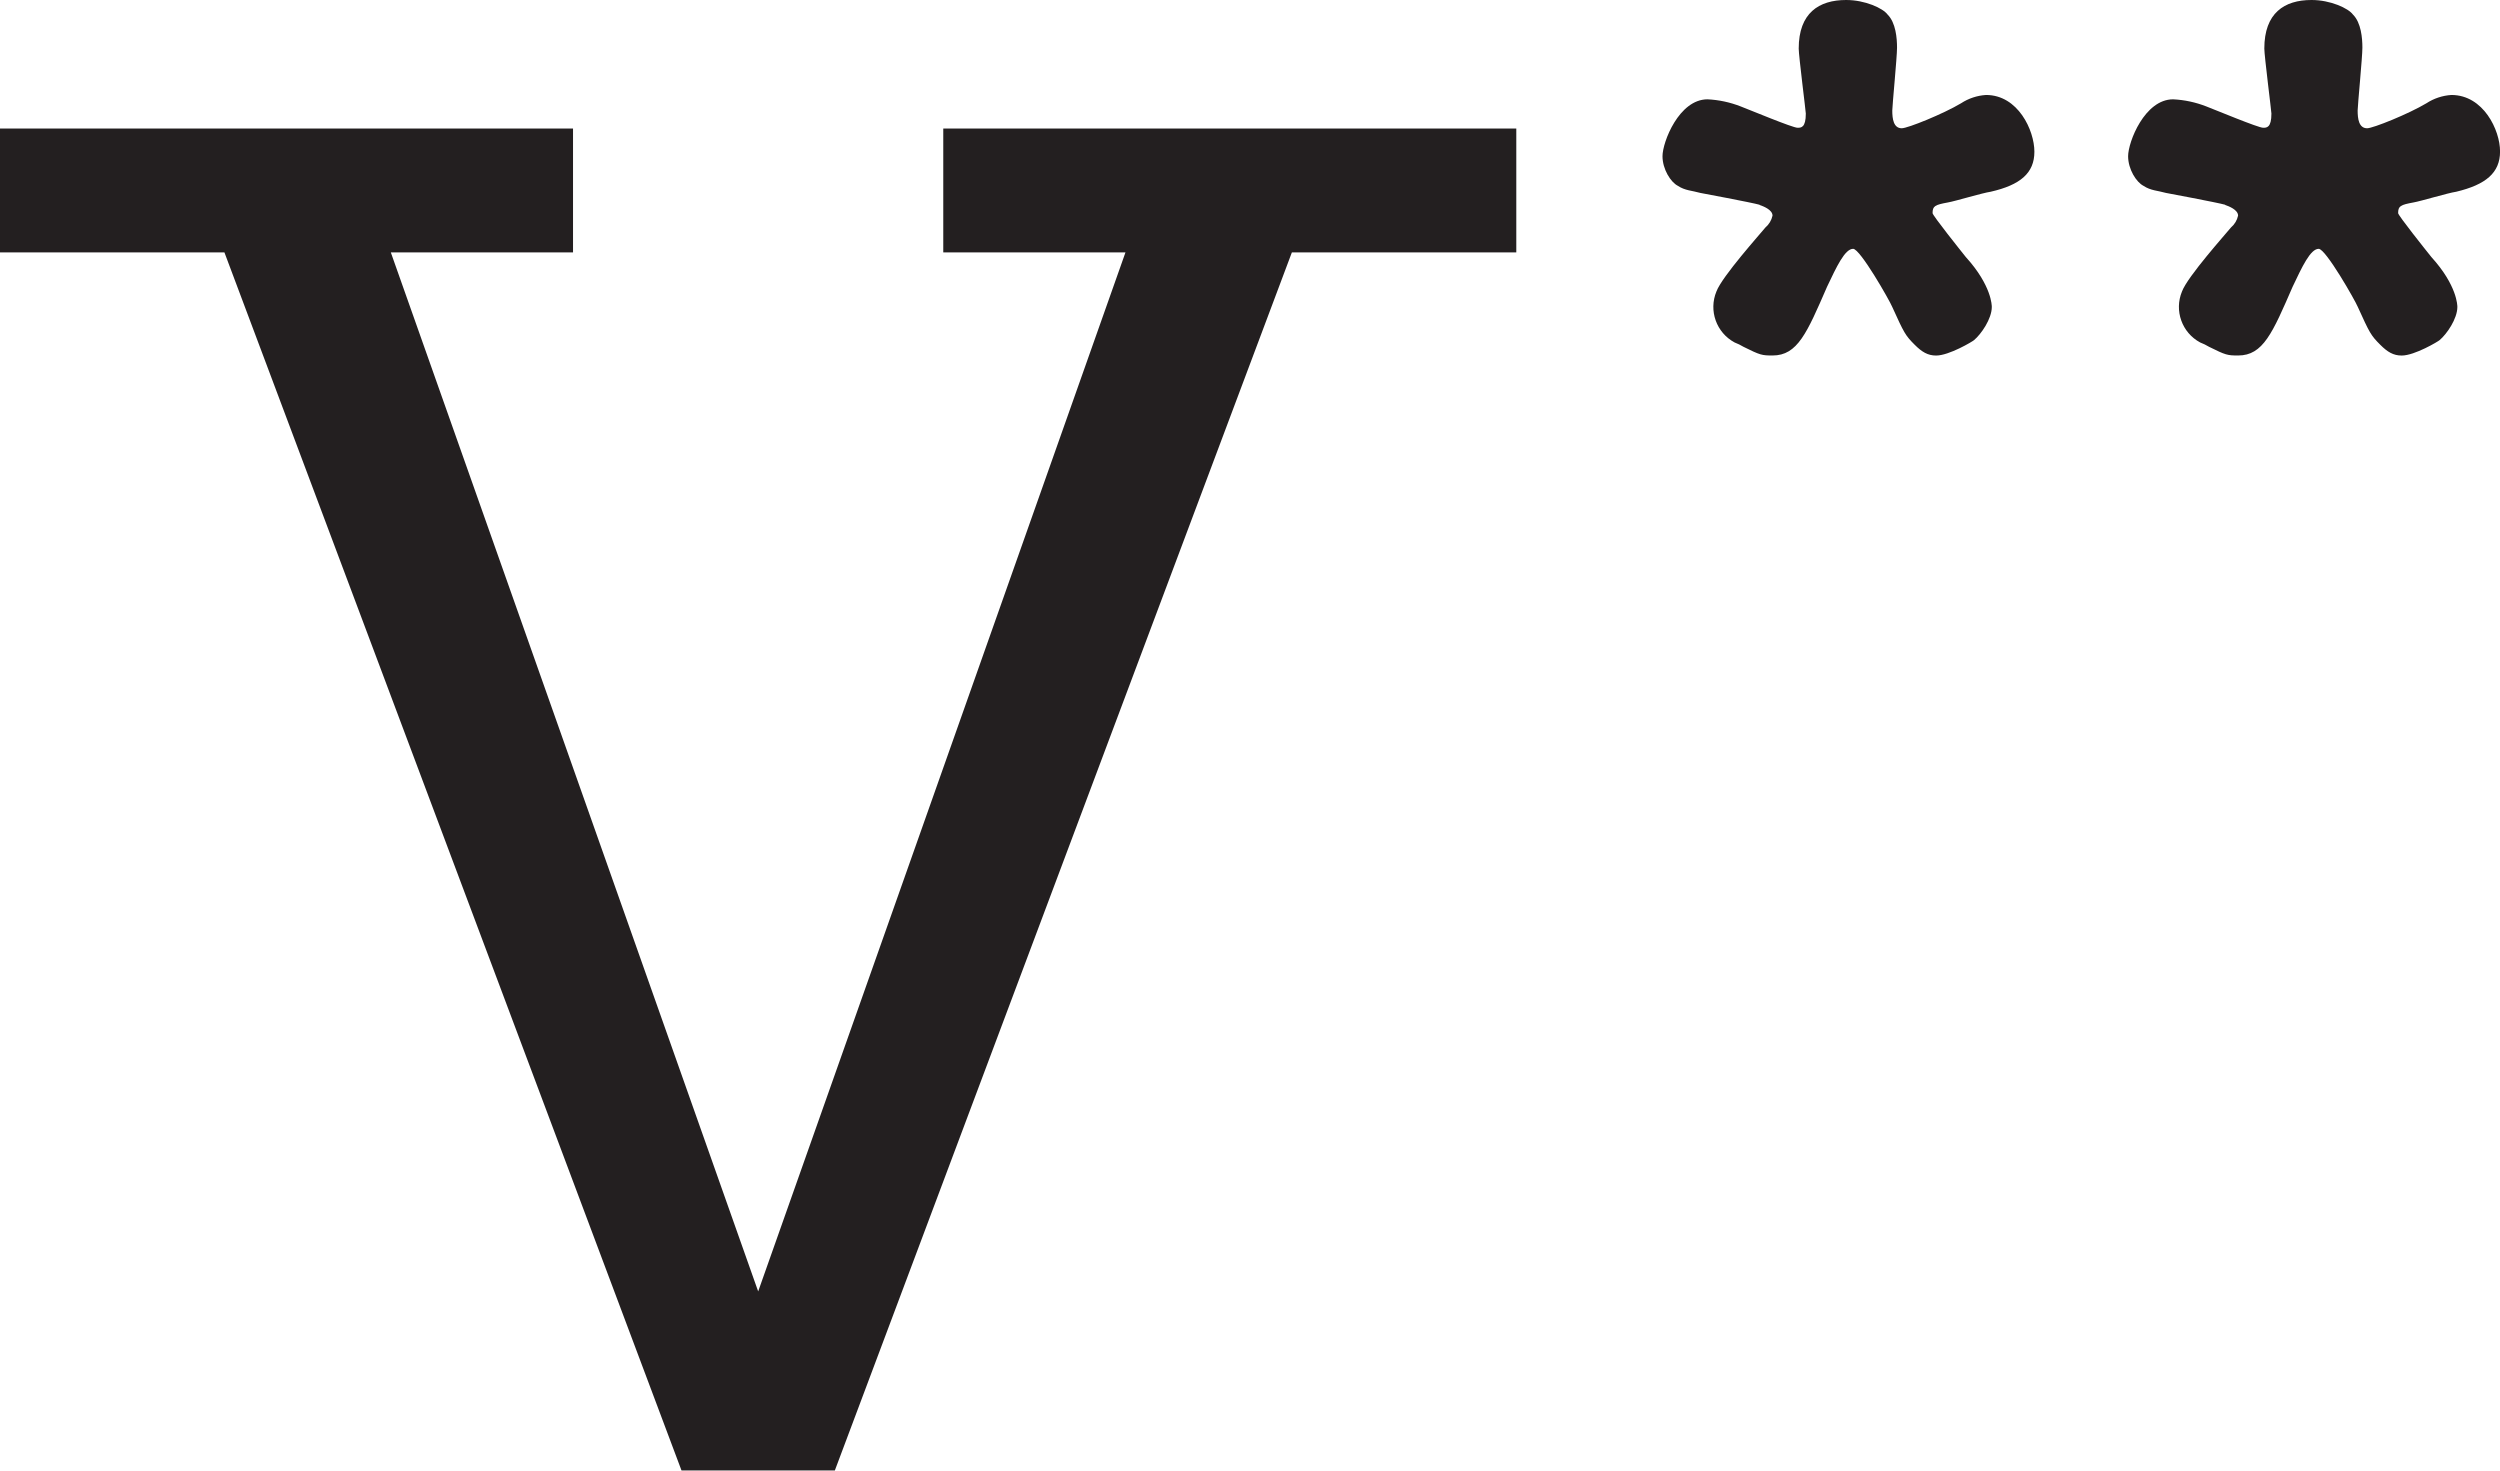
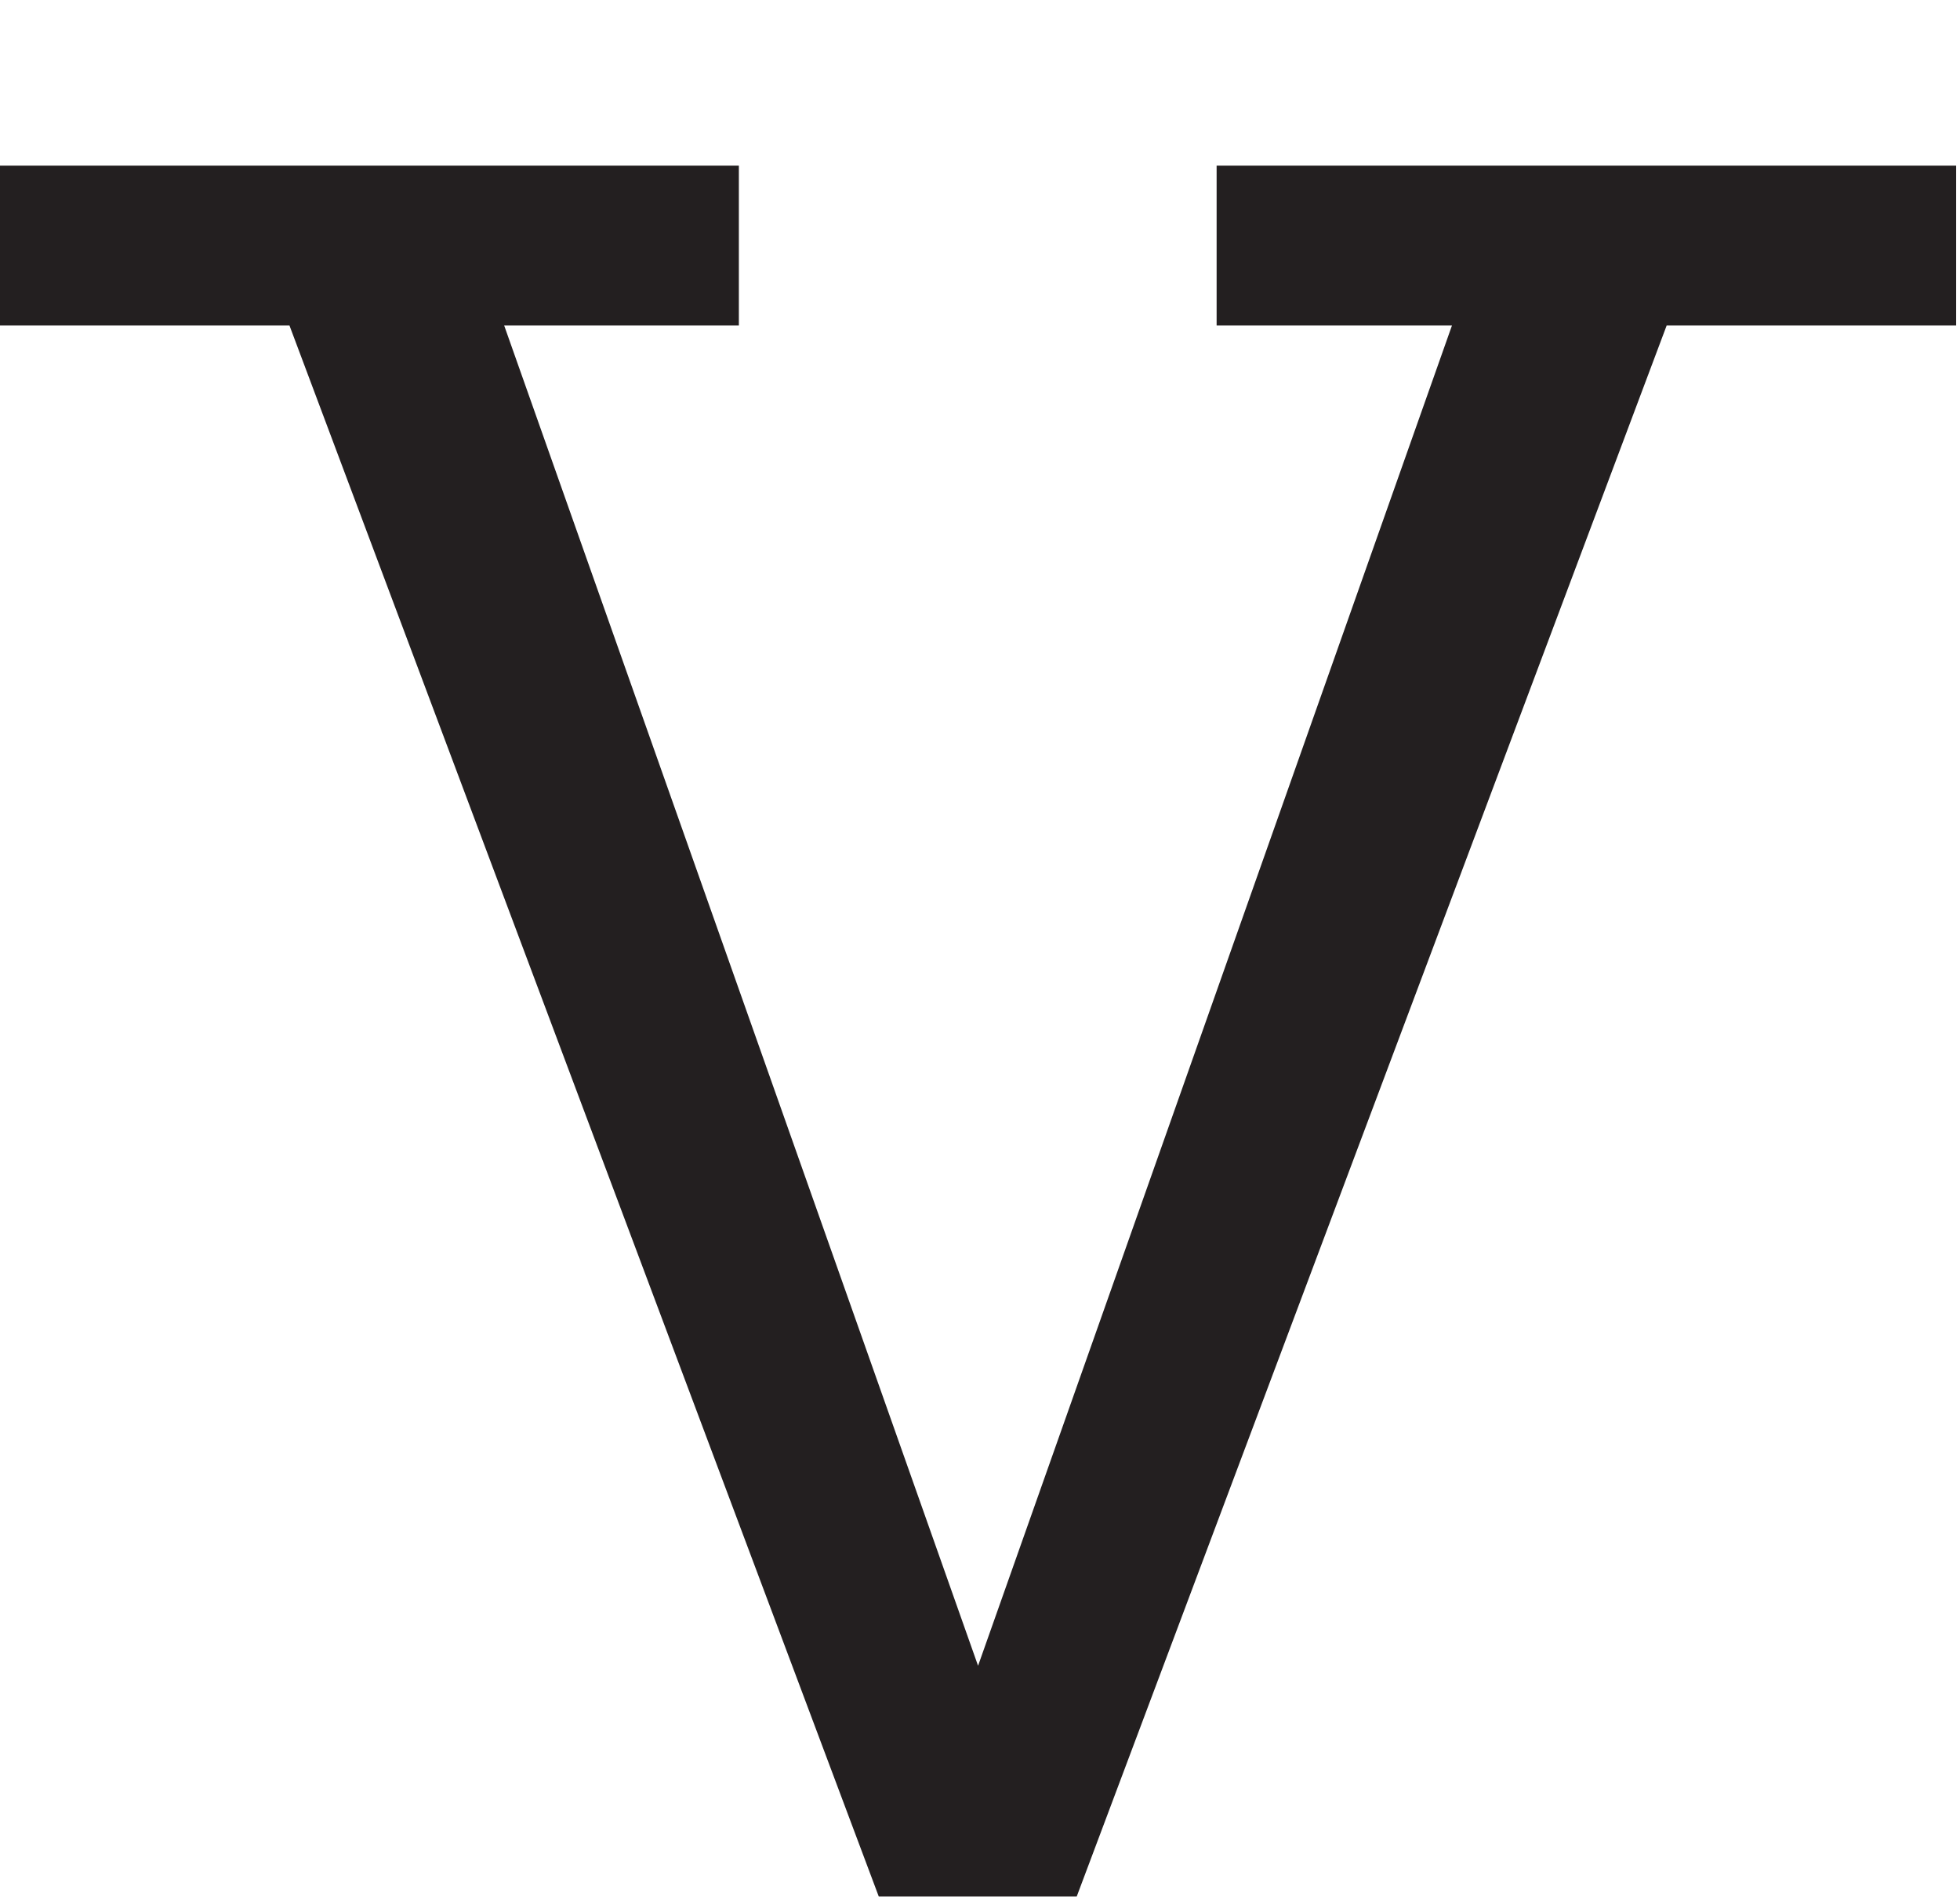
- <svg xmlns="http://www.w3.org/2000/svg" id="Layer_1" data-name="Layer 1" viewBox="0 0 500.15 294.18">
-   <defs>
-     <style>
-       .cls-1 {
-         fill: #231f20;
-       }
-     </style>
-   </defs>
-   <path class="cls-1" d="M445.14,41c0.72,0.24,2.61.95,2.61,2.14a4.3,4.3,0,0,1-1.42,2.37c-0.95,1.18-8.68,9.79-9.8,12.8a8.07,8.07,0,0,0,3.63,10.2,11.67,11.67,0,0,1,1.8.88c3.32,1.65,3.66,1.73,5.8,1.73,5,0,6.88-4.51,10.9-13.75,1.9-4,3.56-7.59,5.22-7.59,1.42,0,7.35,10.44,7.82,11.62,2.37,5.22,2.61,5.7,4.51,7.59,1.42,1.42,2.6,2.14,4.27,2.14,2.61,0,7.35-2.85,7.58-3.08,1.43-1.19,3.56-4.27,3.56-6.64,0-.23,0-4.27-5.21-10-0.95-1.19-6.64-8.3-6.64-8.77,0-1.42.47-1.66,3.08-2.14,1.42-.24,6.88-1.9,8.54-2.14,5.93-1.42,8.77-3.79,8.77-8.06S496.83,19,490.43,19a10.34,10.34,0,0,0-5,1.66c-3.56,2.13-10.67,5-11.86,5-1.66,0-1.9-1.9-1.9-3.55,0-.95.95-10.68,0.95-12.57s-0.24-5-1.9-6.64C469.8,1.65,466.24,0,462.45,0,457,0,453,2.6,453,9.72c0,1.42,1.42,12.56,1.42,13,0,2.84-.95,2.84-1.65,2.84-1,0-9.49-3.55-11.38-4.27a20.93,20.93,0,0,0-6.64-1.42c-5.69,0-9,8.54-9,11.38,0,2.61,1.65,5.21,3.08,5.93,1.42,0.95,2.85.95,4.51,1.42,0,0,10.19,1.9,11.86,2.37" />
-   <path class="cls-1" d="M352,41c0.72,0.24,2.61.95,2.61,2.14a4.3,4.3,0,0,1-1.42,2.37c-0.95,1.18-8.68,9.79-9.8,12.8a8.07,8.07,0,0,0,3.63,10.2,11.67,11.67,0,0,1,1.8.88c3.32,1.65,3.66,1.73,5.8,1.73,5,0,6.88-4.51,10.9-13.75,1.9-4,3.56-7.59,5.22-7.59,1.42,0,7.35,10.44,7.82,11.62,2.37,5.22,2.61,5.7,4.51,7.59,1.42,1.42,2.6,2.14,4.27,2.14,2.61,0,7.35-2.85,7.58-3.08,1.43-1.19,3.56-4.27,3.56-6.64,0-.23,0-4.27-5.21-10-0.95-1.19-6.64-8.3-6.64-8.77,0-1.42.47-1.66,3.08-2.14,1.42-.24,6.88-1.9,8.54-2.14C404.2,37,407,34.62,407,30.35S403.73,19,397.33,19a10.34,10.34,0,0,0-5,1.66c-3.56,2.13-10.67,5-11.86,5-1.66,0-1.9-1.9-1.9-3.55,0-.95.95-10.68,0.95-12.57s-0.24-5-1.9-6.64C376.7,1.65,373.14,0,369.34,0c-5.45,0-9.49,2.6-9.49,9.72,0,1.42,1.42,12.56,1.42,13,0,2.84-.95,2.84-1.65,2.84-1,0-9.49-3.55-11.38-4.27a20.93,20.93,0,0,0-6.64-1.42c-5.69,0-9,8.54-9,11.38,0,2.61,1.65,5.21,3.08,5.93,1.42,0.95,2.85.95,4.51,1.42,0,0,10.19,1.9,11.86,2.37" />
-   <polygon class="cls-1" points="303.35 50.5 303.35 25.72 188.71 25.72 188.71 50.5 225.16 50.5 151.68 258.36 78.19 50.5 114.64 50.5 114.64 25.72 0 25.72 0 50.5 44.9 50.5 136.34 294.18 167.02 294.18 258.45 50.5 303.35 50.5" />
+ <svg xmlns="http://www.w3.org/2000/svg" version="1.1" id="Layer_1" x="0px" y="0px" width="304px" height="294.2px" viewBox="0 0 304 294.2" style="enable-background:new 0 0 304 294.2;" xml:space="preserve">
+   <style type="text/css">
+ 	.st0{fill:#231F20;}
+ </style>
+   <polygon class="st0" points="303.4,50.5 303.4,25.7 188.7,25.7 188.7,50.5 225.2,50.5 151.7,258.4 78.2,50.5 114.6,50.5 114.6,25.7   0,25.7 0,50.5 44.9,50.5 136.3,294.2 167,294.2 258.5,50.5 " />
</svg>
